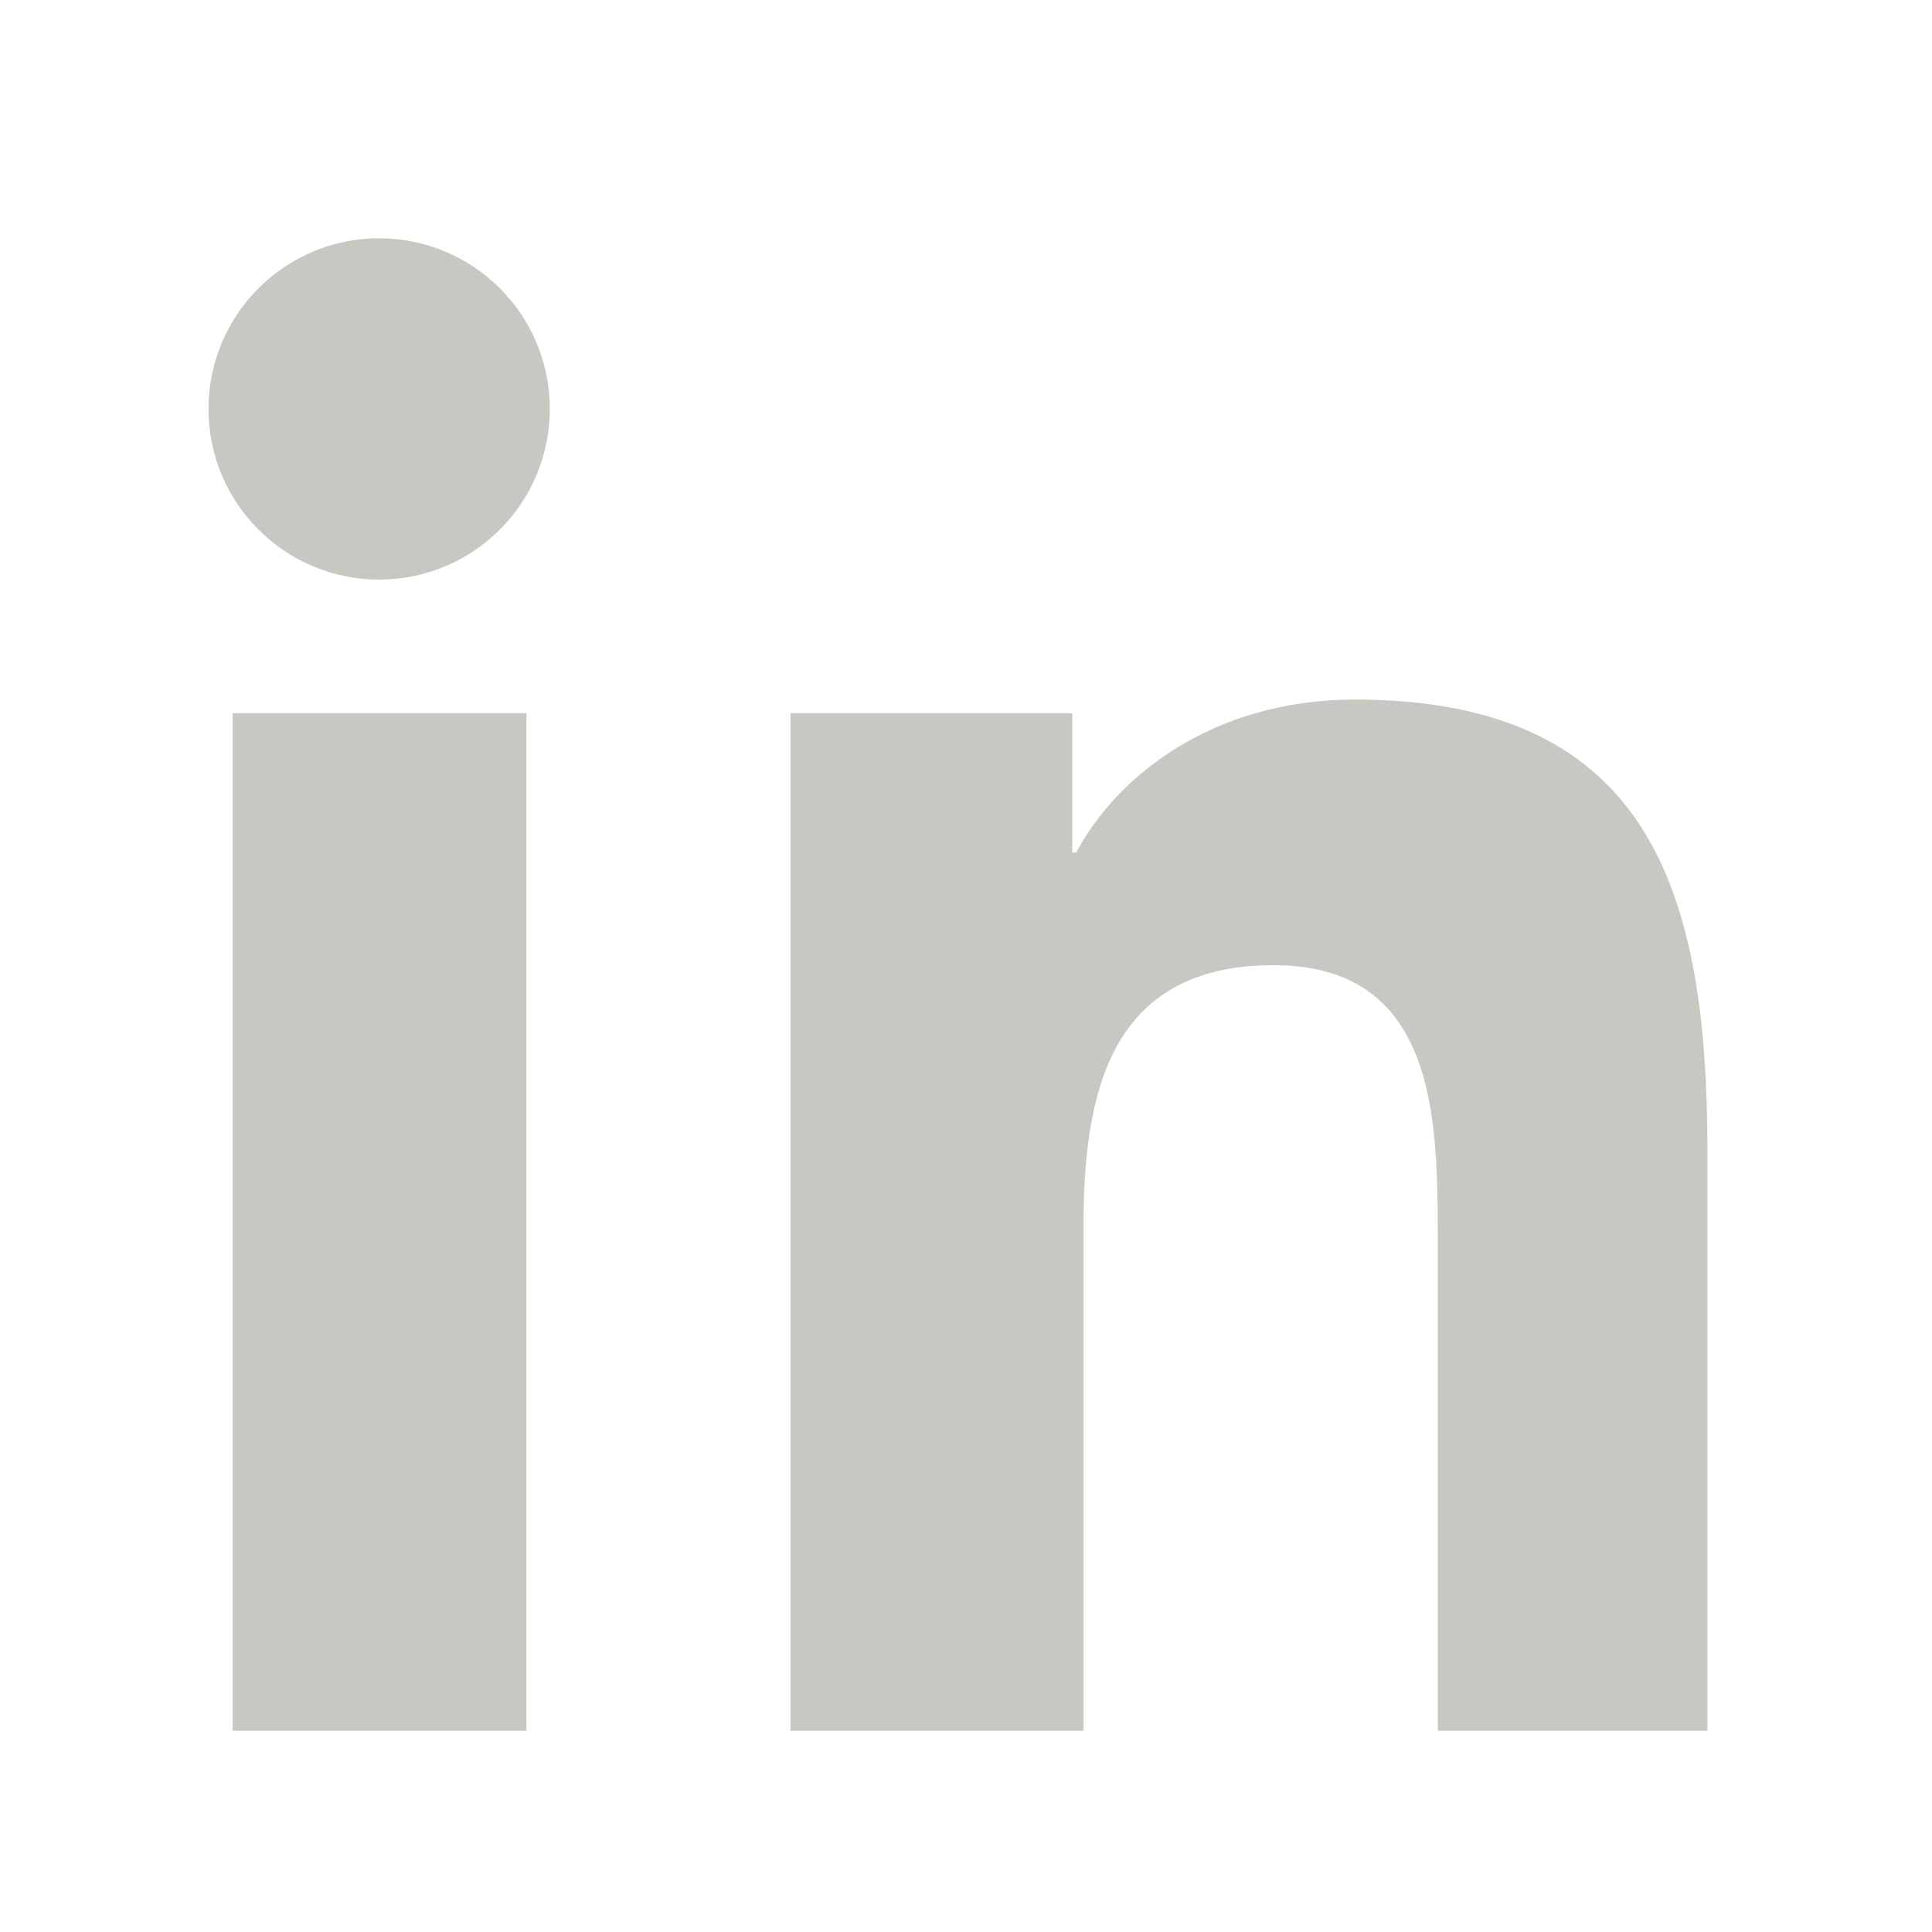
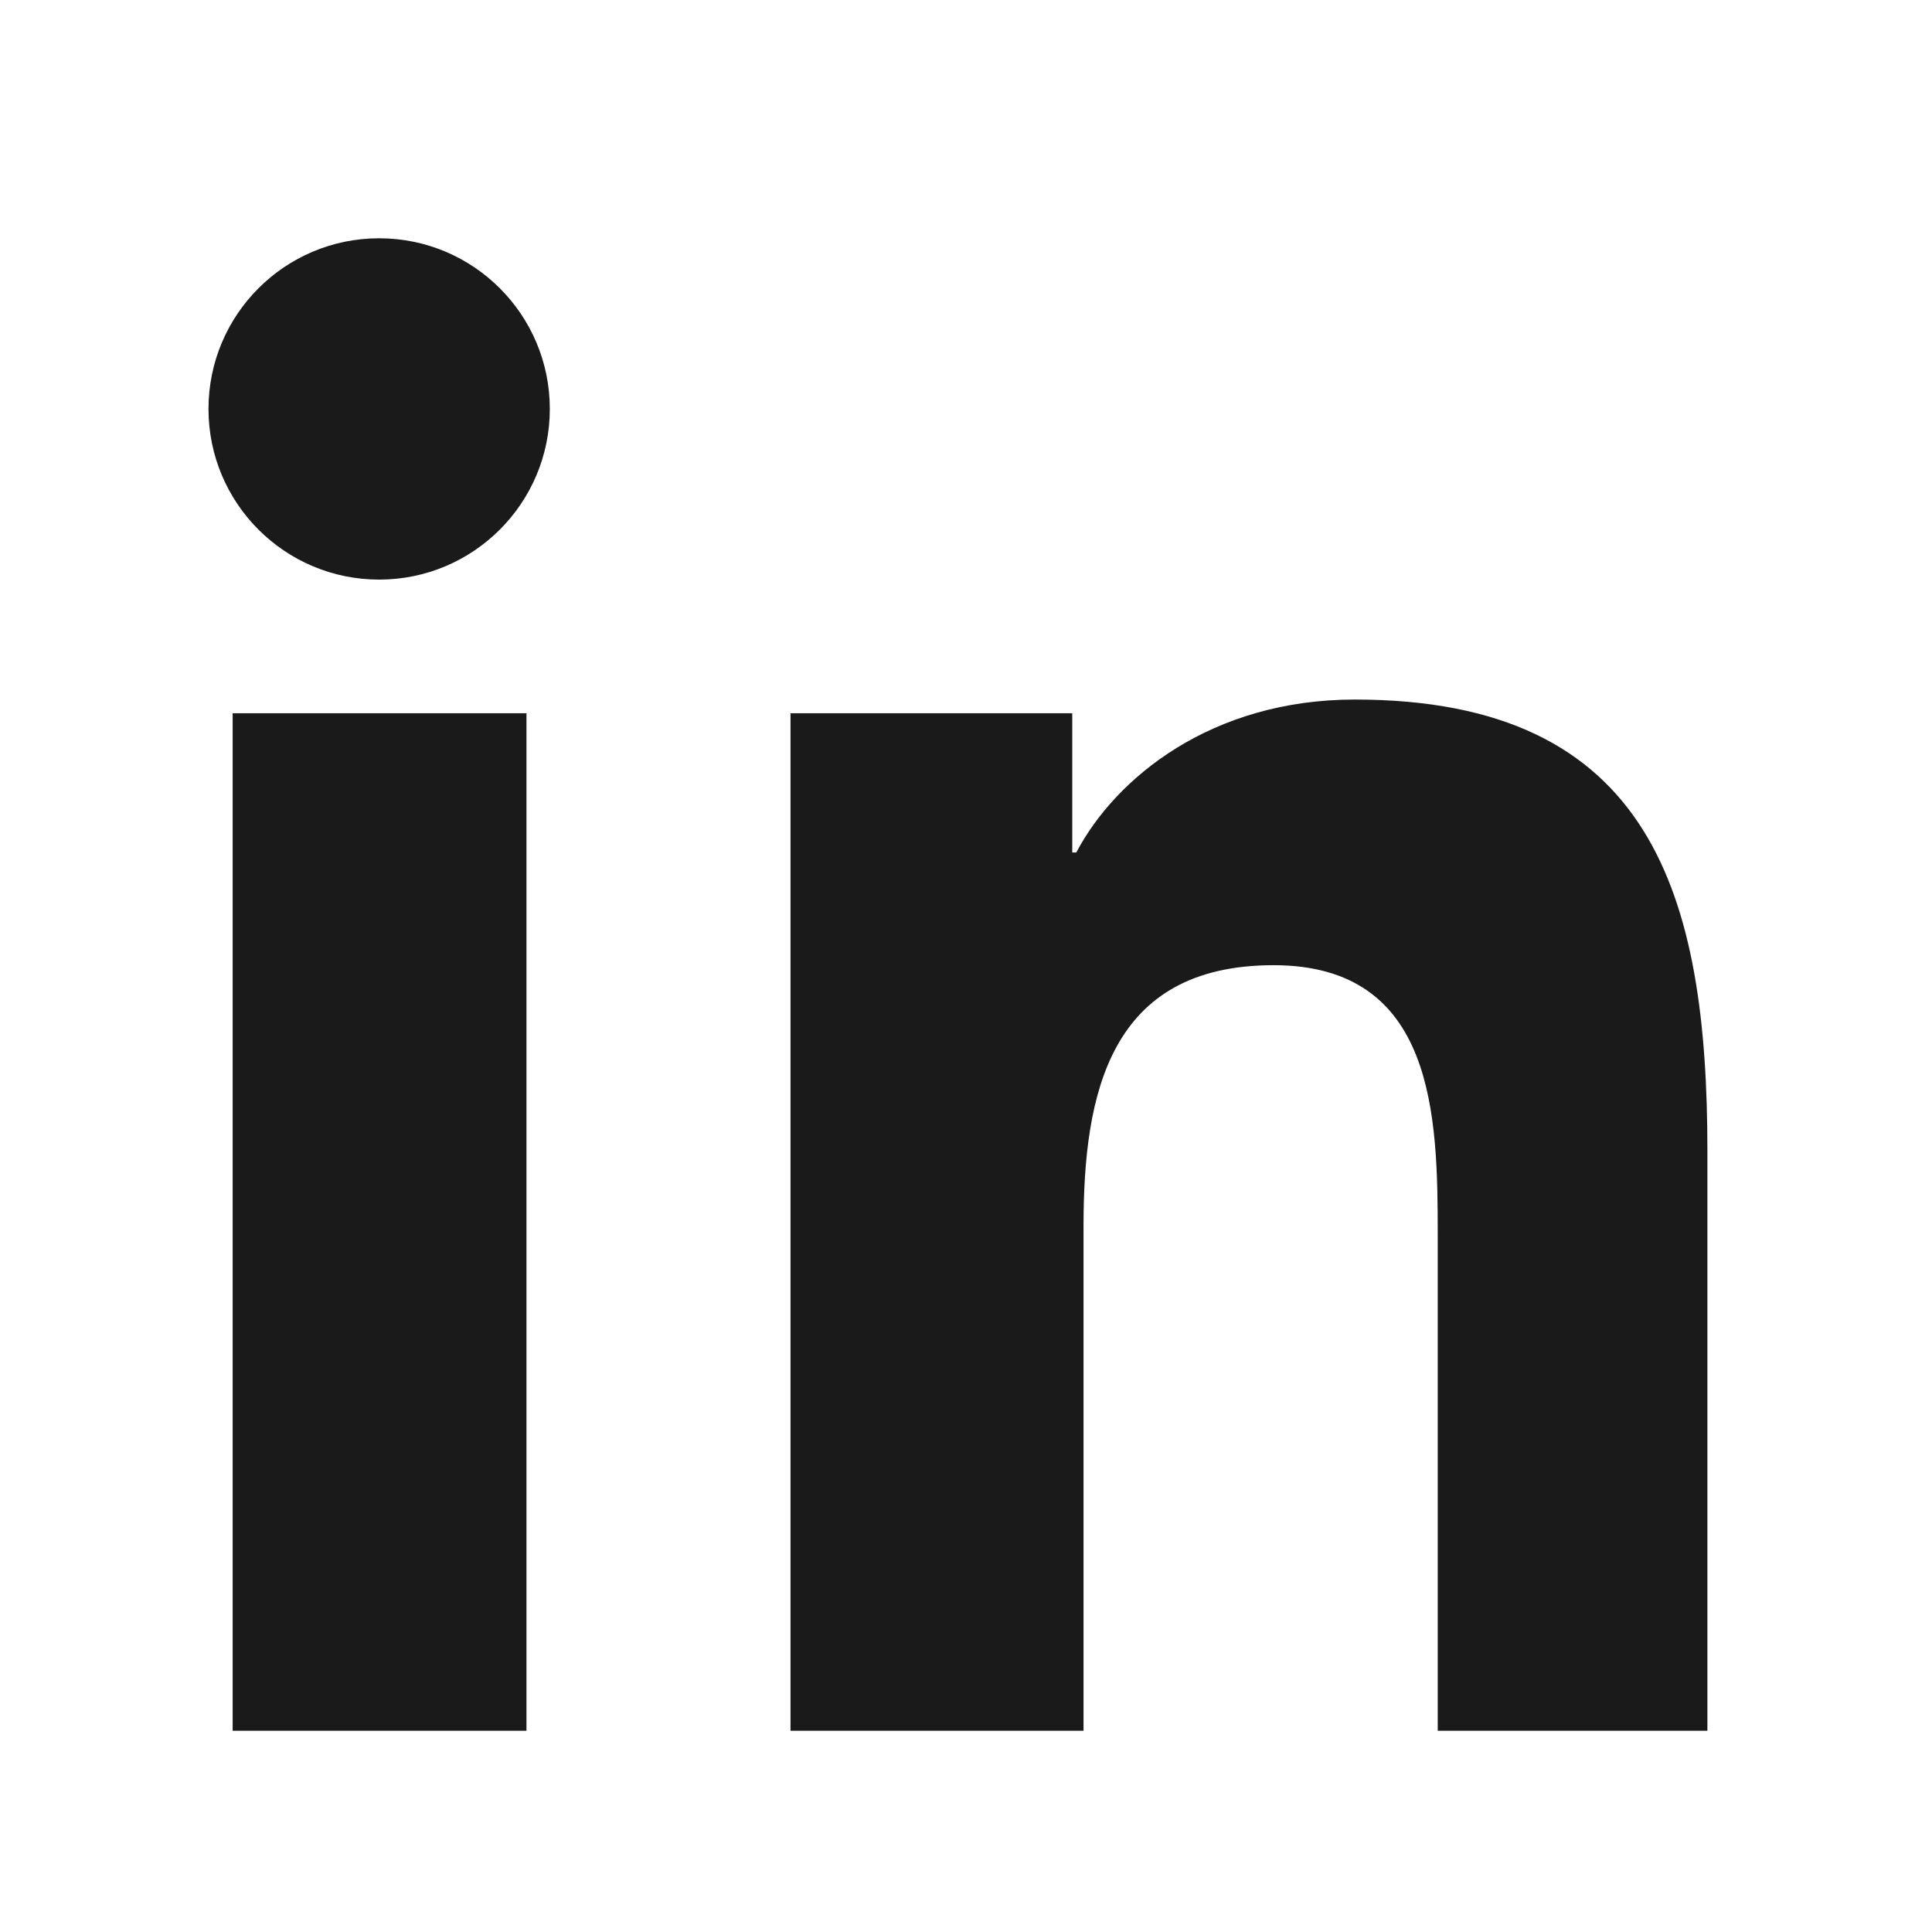
- <svg xmlns="http://www.w3.org/2000/svg" viewBox="0 0 24 24" fill="#c8c8c3">
+ <svg xmlns="http://www.w3.org/2000/svg" viewBox="0 0 24 24" fill="#1a1a1a">
  <path d="M6.54 21.5H2.89V8.86h3.65V21.5zM4.71 7.2a2.12 2.12 0 1 1 0-4.24 2.12 2.12 0 0 1 0 4.24zM21.5 21.5h-3.64v-6.16c0-1.47-.03-3.35-2.04-3.35-2.04 0-2.36 1.6-2.36 3.24V21.5H9.82V8.86h3.5v1.73h.05c.49-.93 1.68-1.9 3.46-1.9 3.7 0 4.38 2.44 4.38 5.61V21.5z" />
</svg>
